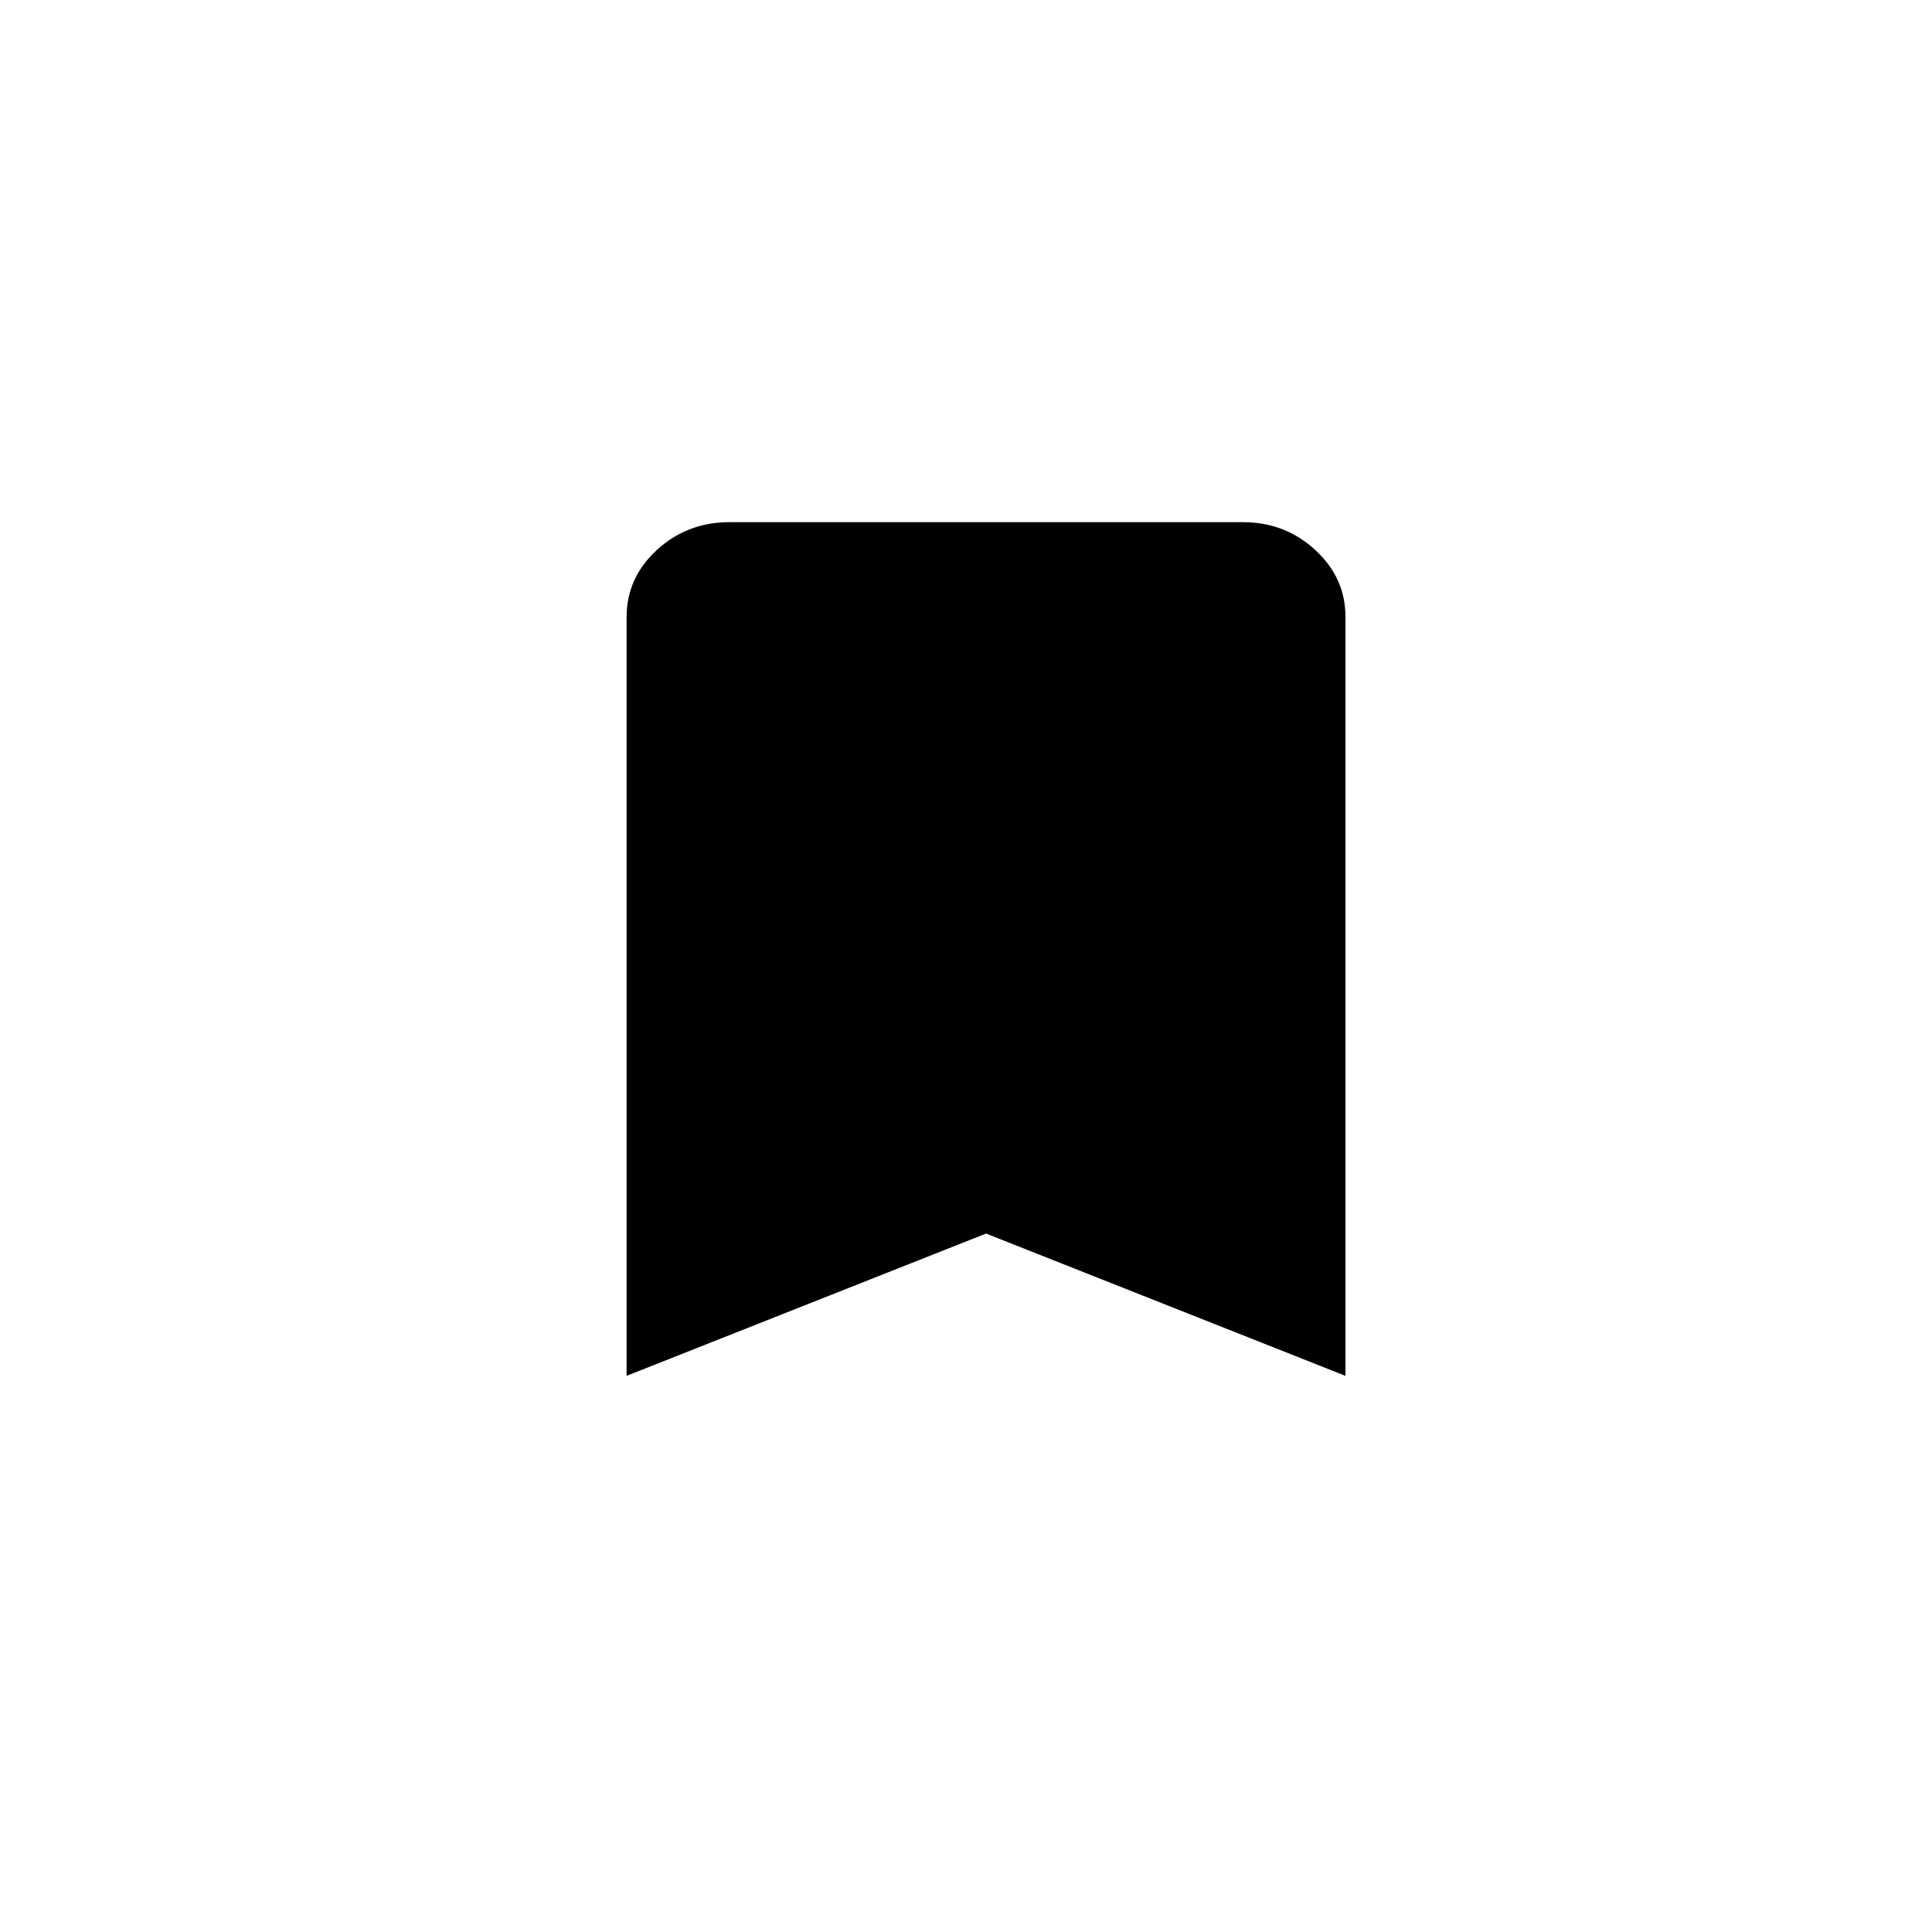
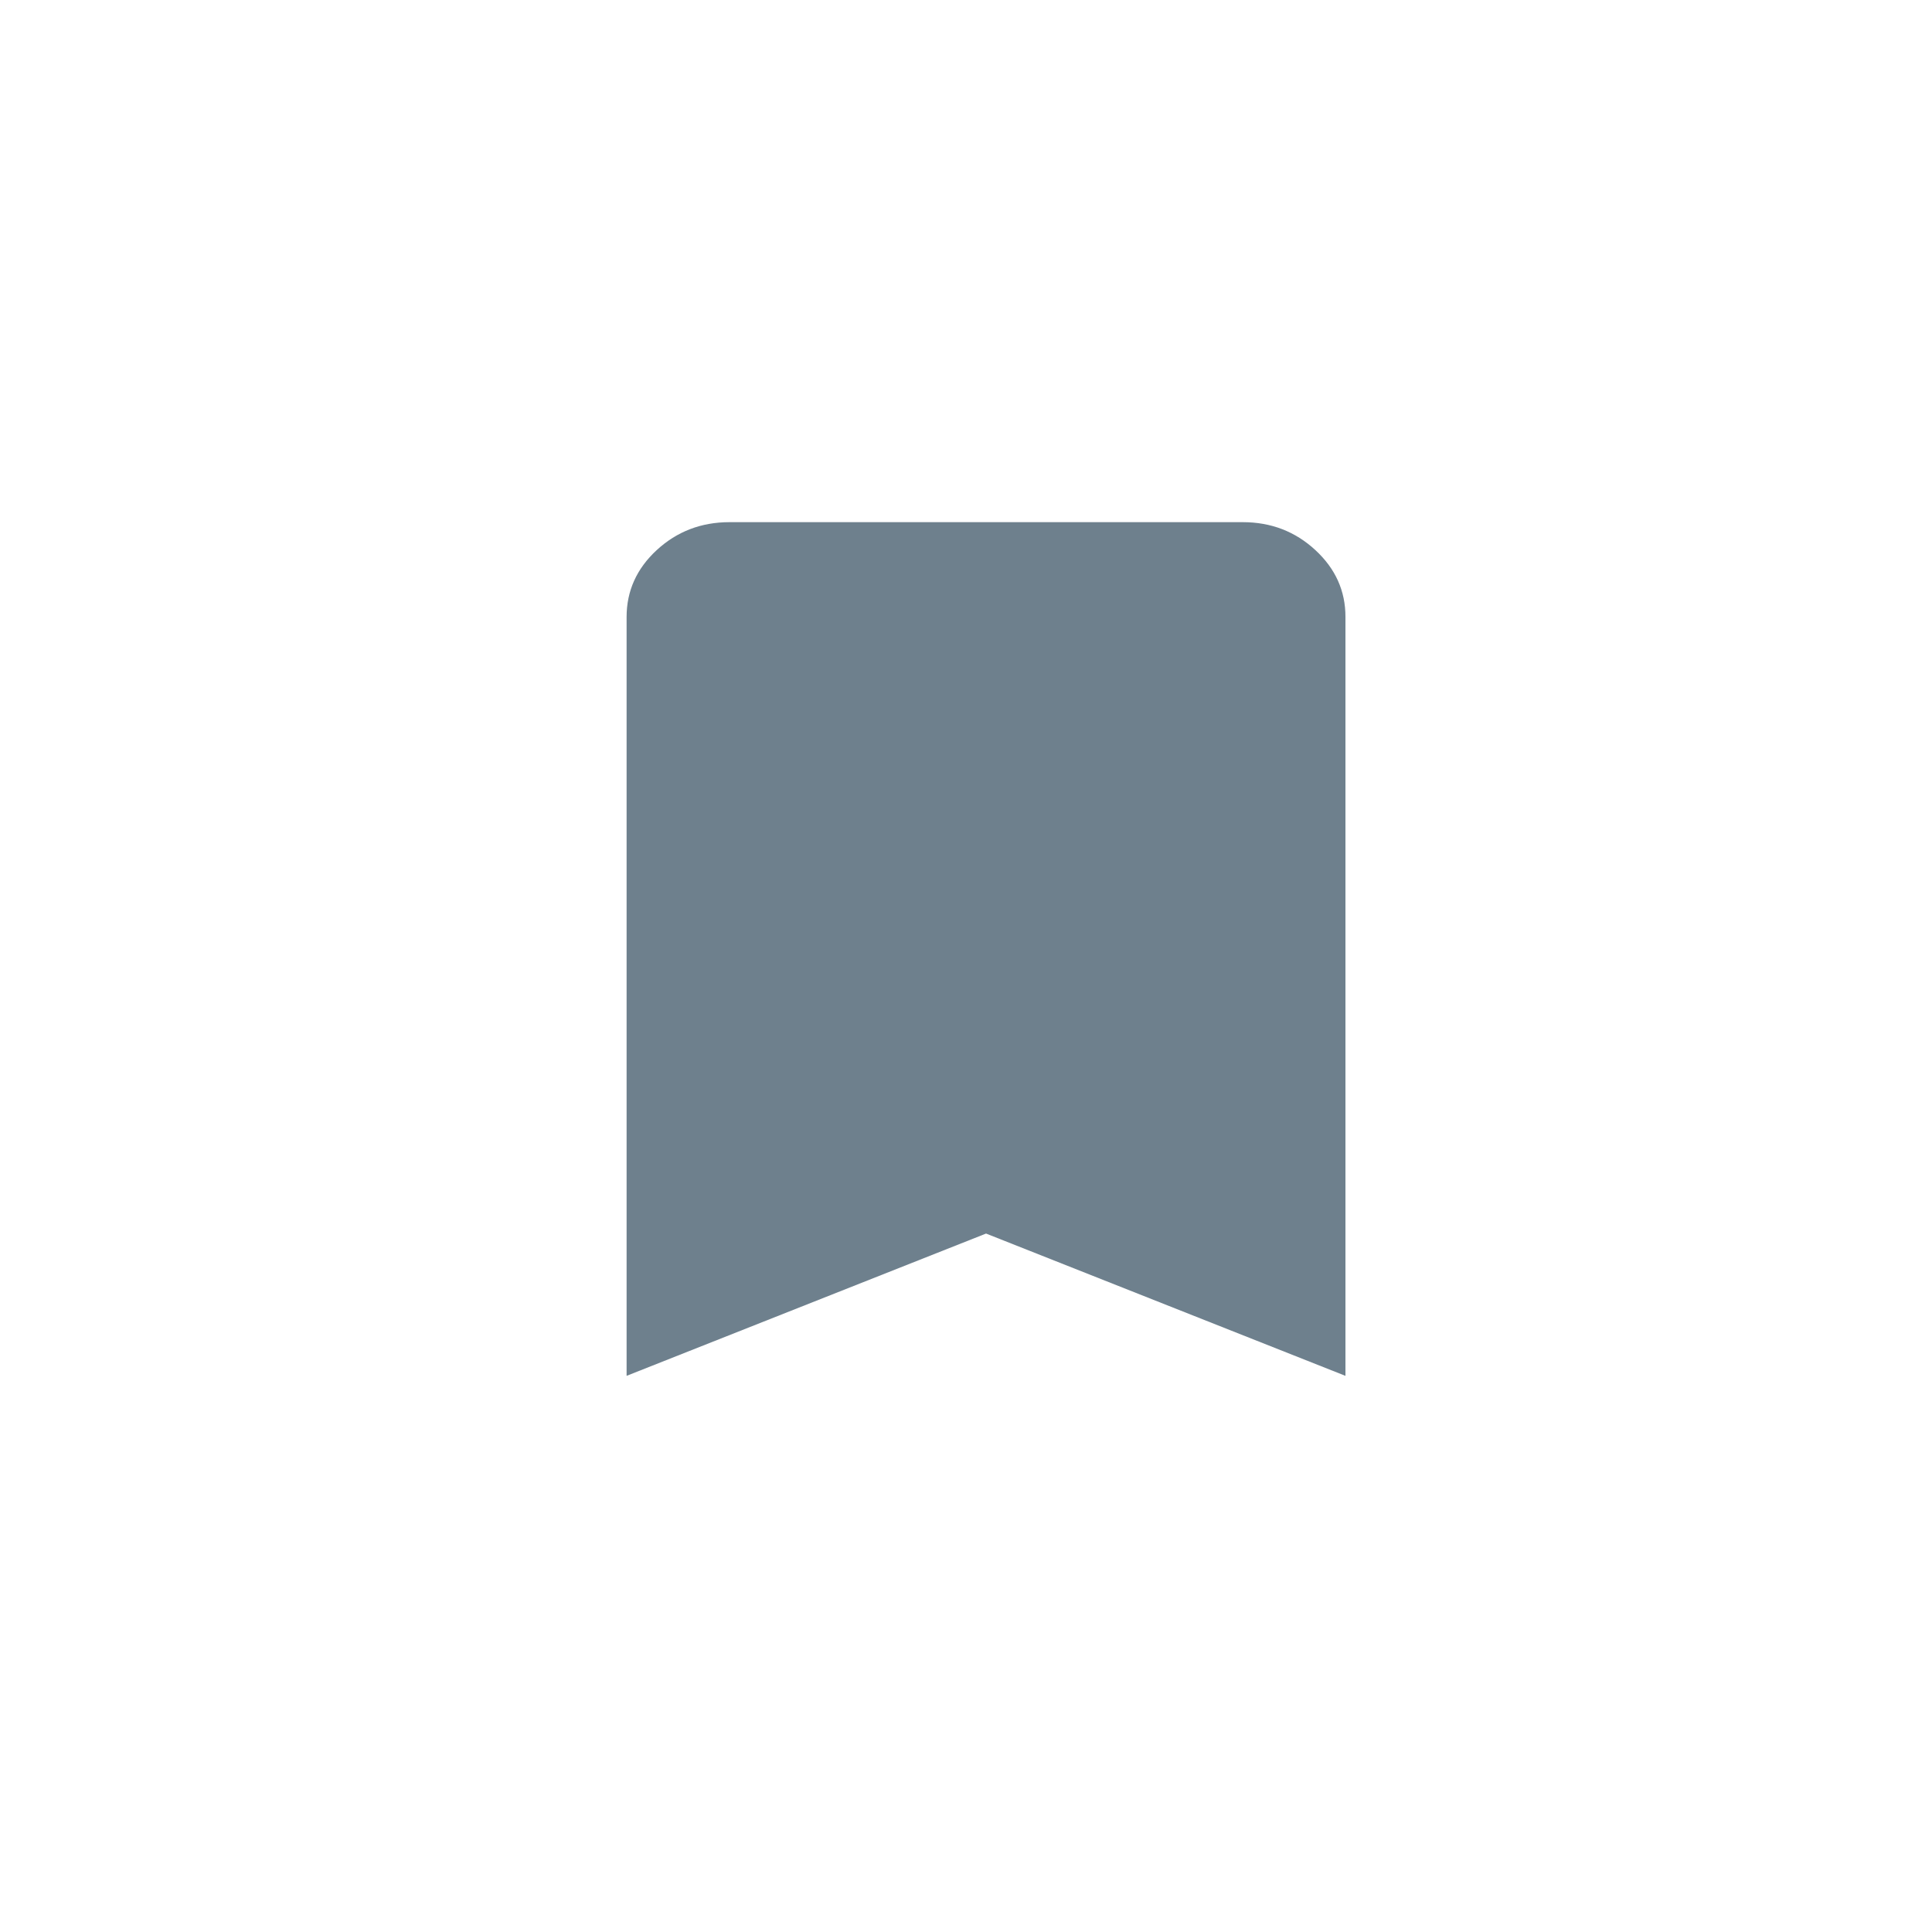
<svg xmlns="http://www.w3.org/2000/svg" width="37" height="37" viewBox="0 0 37 37" fill="none">
-   <path d="M12 26.349V11.816C12 11.317 12.193 10.889 12.578 10.534C12.964 10.179 13.427 10.001 13.967 10H23.801C24.341 10 24.805 10.178 25.19 10.534C25.576 10.89 25.768 11.318 25.767 11.816V26.349L18.884 23.624L12 26.349ZM13.967 23.579L18.884 21.626L23.801 23.579L16.5 22L19.5 21.871L13.967 23.579Z" fill="black" />
+   <path d="M12 26.349V11.816C12 11.317 12.193 10.889 12.578 10.534C12.964 10.179 13.427 10.001 13.967 10H23.801C24.341 10 24.805 10.178 25.19 10.534C25.576 10.89 25.768 11.318 25.767 11.816V26.349L18.884 23.624L12 26.349ZM13.967 23.579L18.884 21.626L23.801 23.579L16.5 22L19.5 21.871L13.967 23.579Z" fill="#6E808D" />
</svg>
